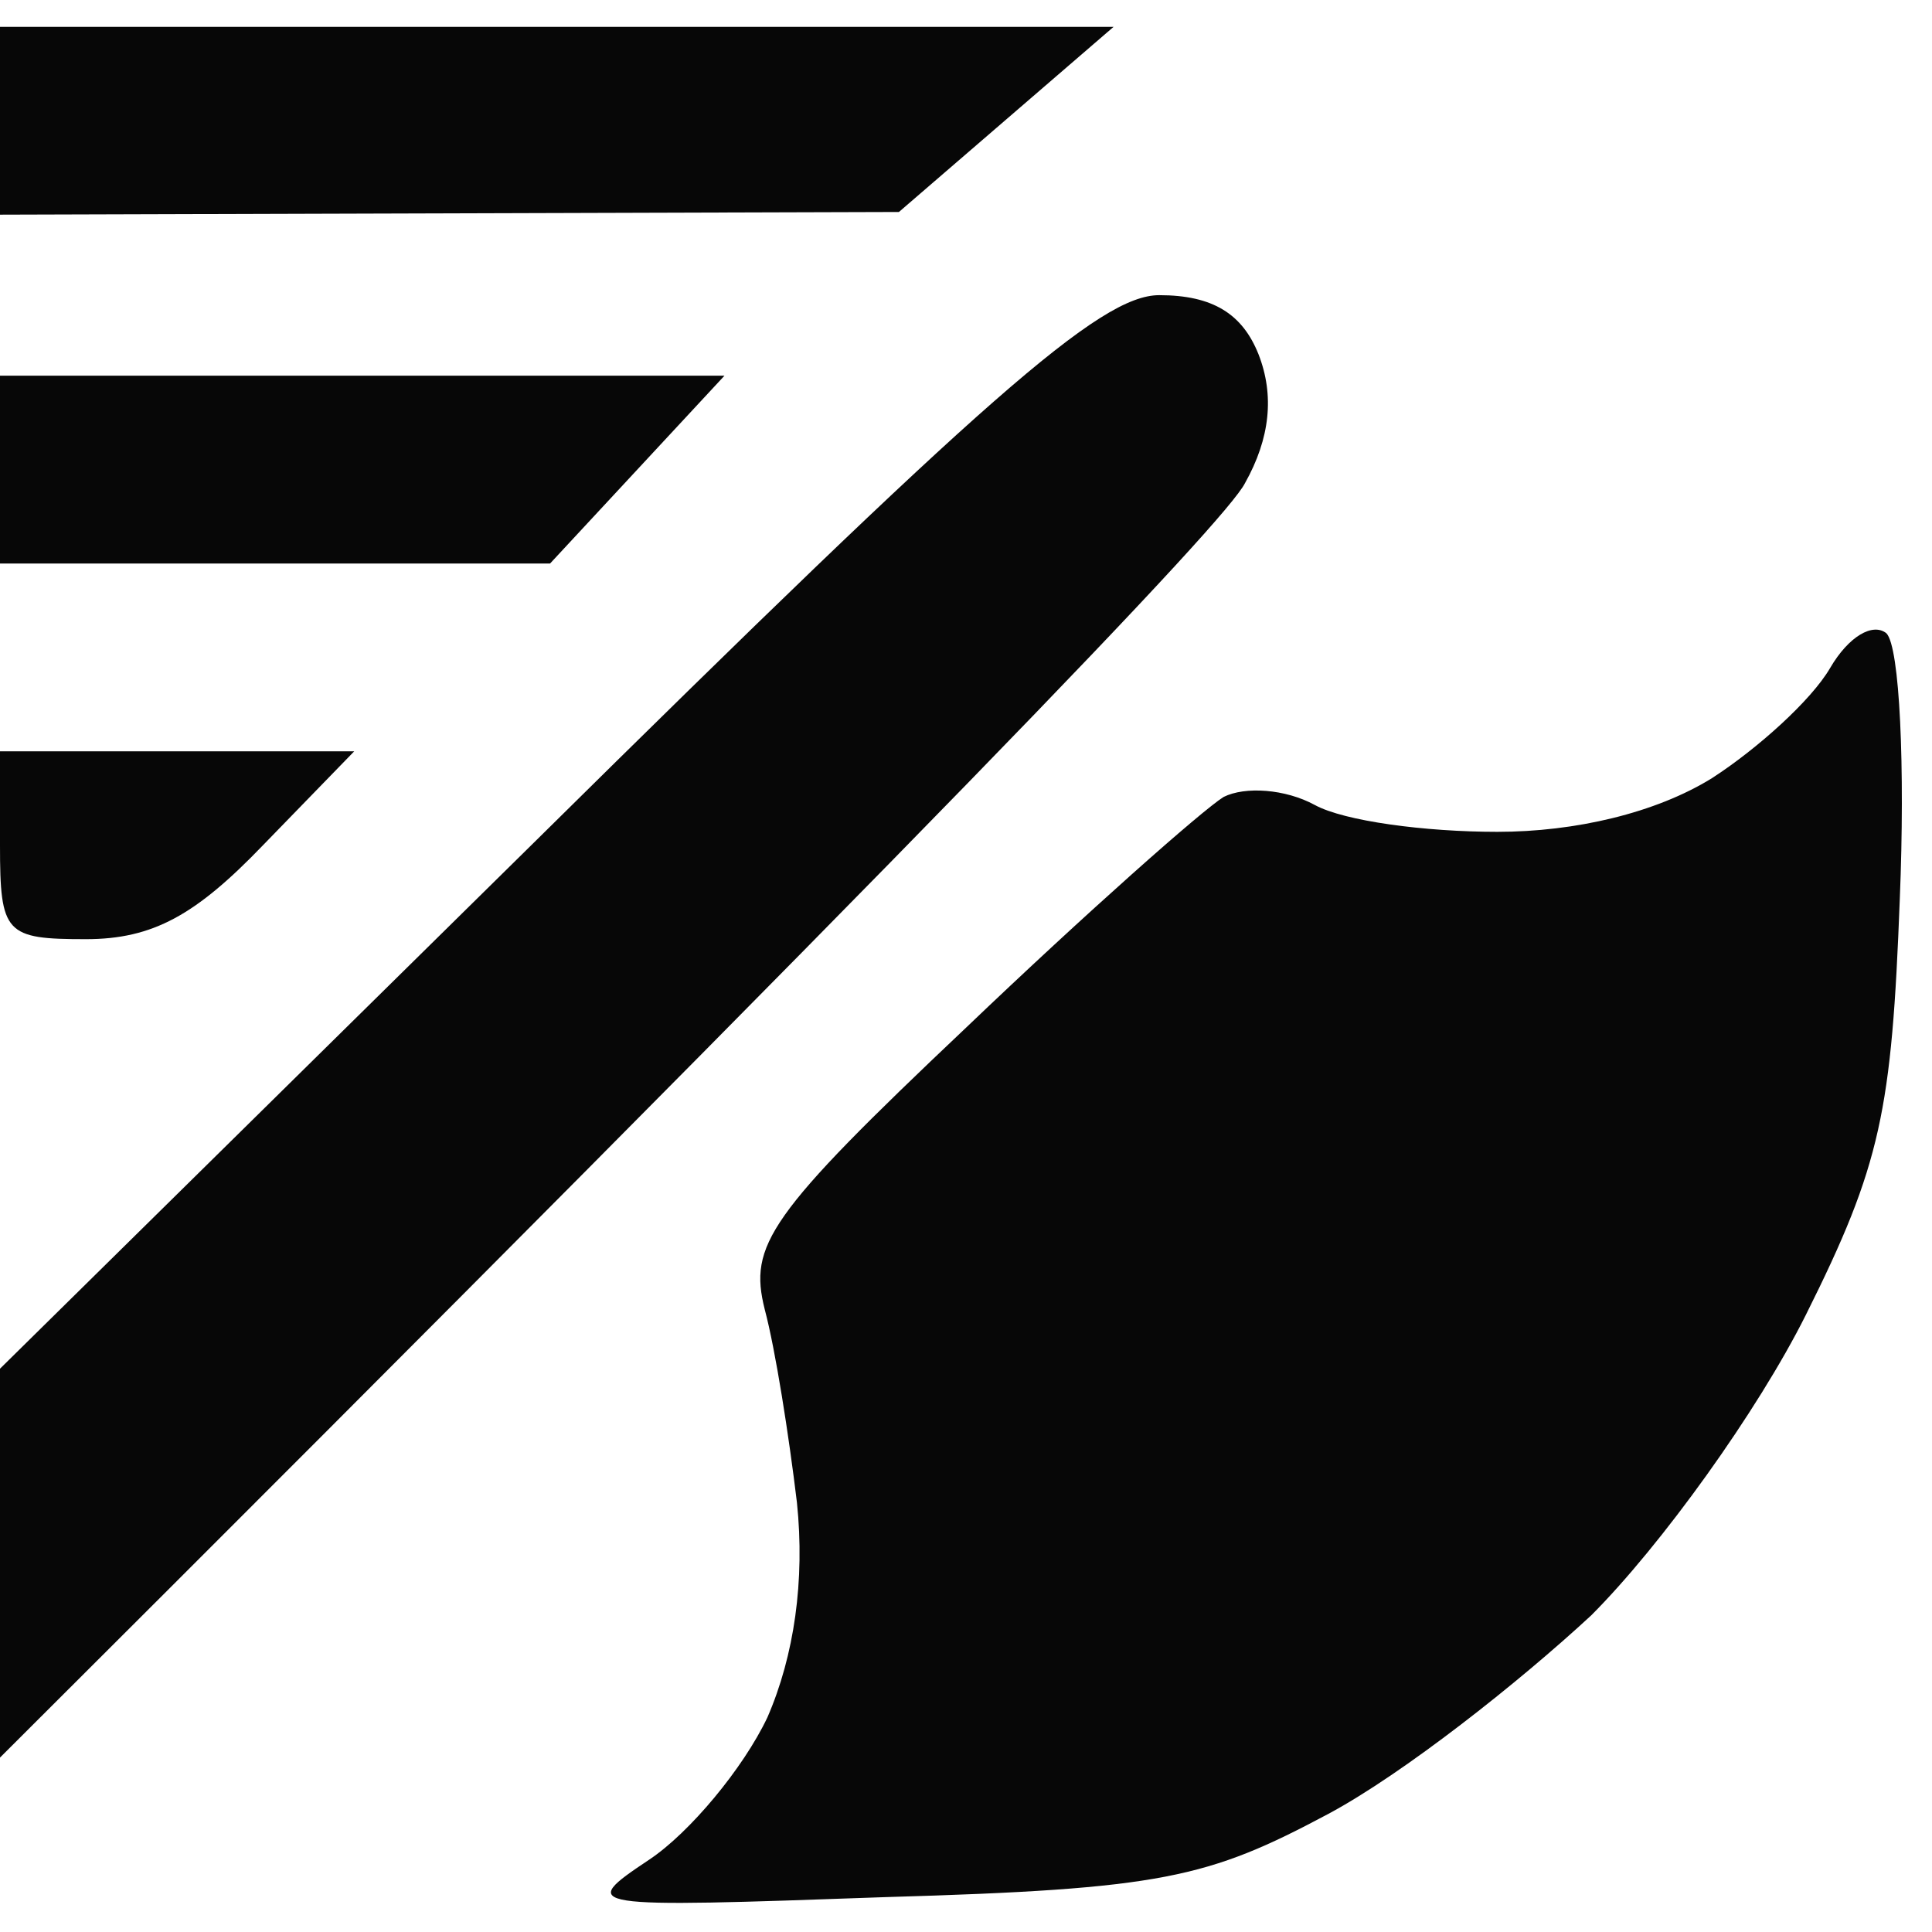
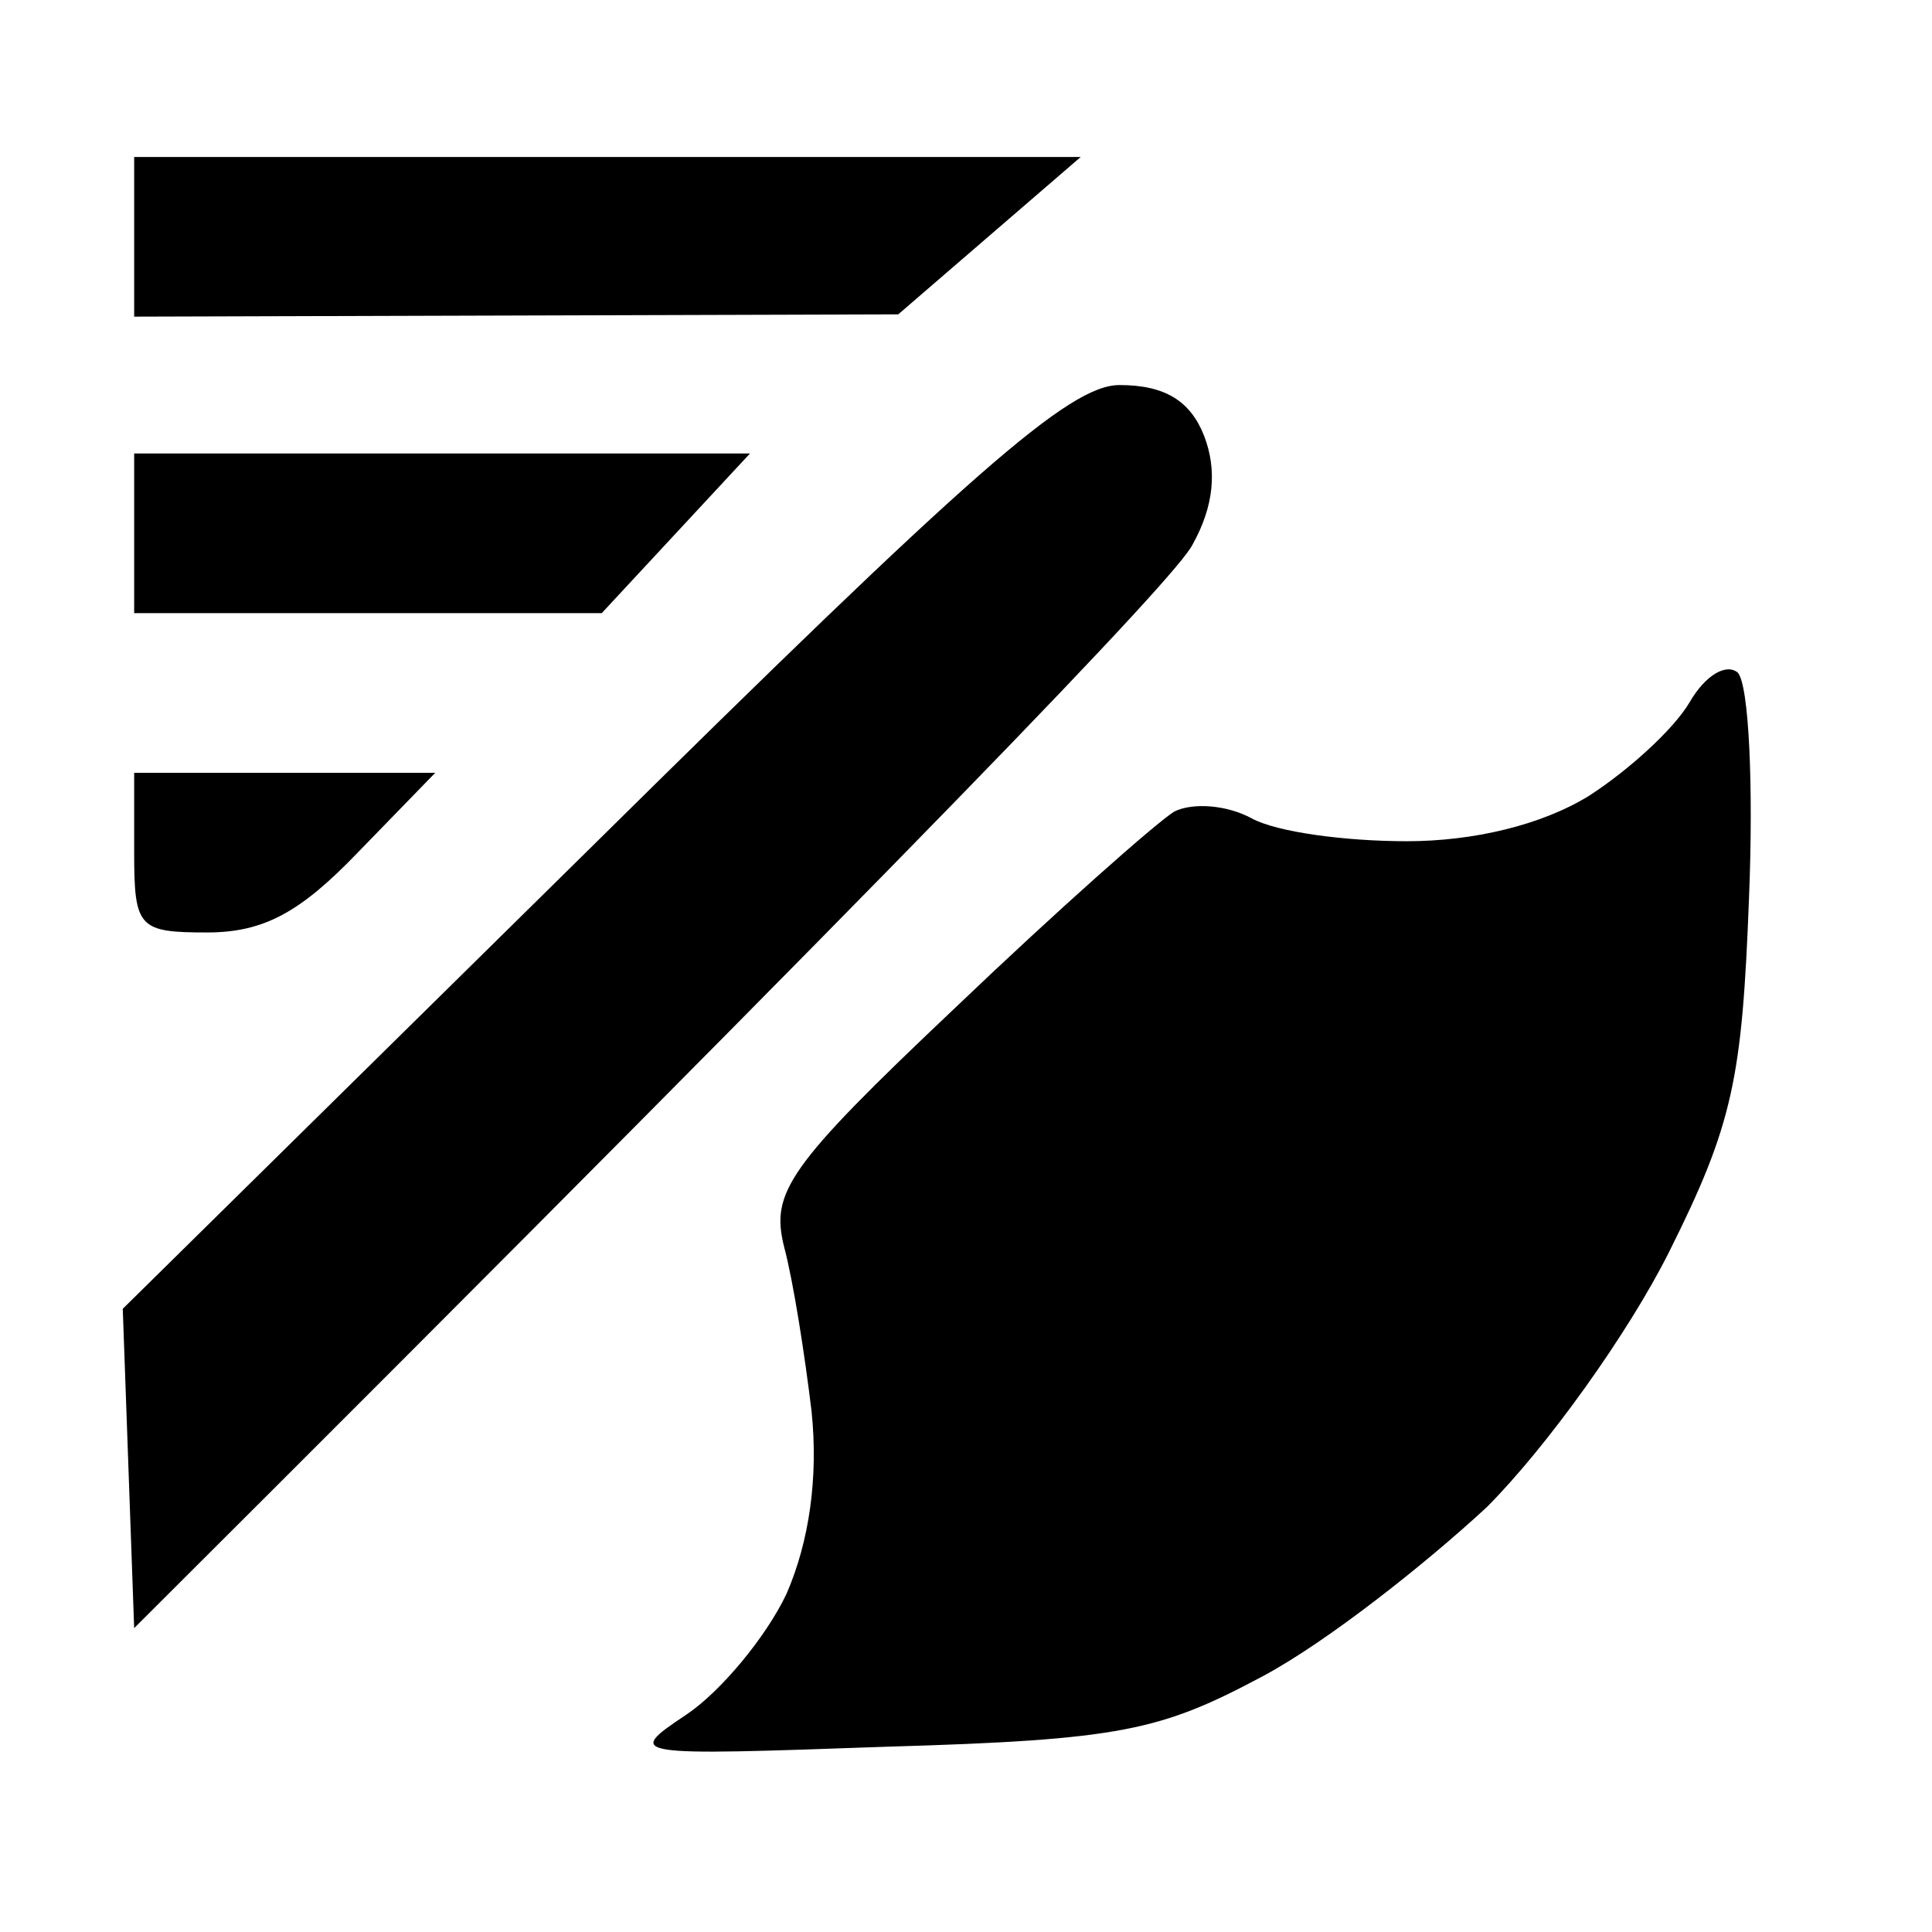
<svg xmlns="http://www.w3.org/2000/svg" version="1.2" viewBox="0 0 72 72" width="72" height="72">
-   <style>
- 		.s0 { opacity: .97;fill: currentColor }
- 	</style>
-   <path id="Path 0" fill-rule="evenodd" class="s0" d="m0 1h41.5l-8 6.9-33.5 0.1zm43.2 10c2 0 3.1 0.7 3.7 2.2q0.9 2.3-0.5 4.8c-0.7 1.4-11.4 12.6-46.4 47.5l-0.5-14 20.5-20.2c16.7-16.5 21-20.3 23.2-20.3zm-43.2 3h27l-6.5 7h-20.5zm0 14h13.2l-3.4 3.5c-2.5 2.6-4.1 3.5-6.6 3.5-3 0-3.2-0.2-3.2-3.5zm70.3-4.4c0.5 0.5 0.7 5 0.5 9.9-0.3 7.9-0.7 9.9-3.5 15.5-1.8 3.6-5.4 8.6-8 11.2-2.7 2.5-7 5.9-9.8 7.4-4.5 2.4-6.2 2.8-16.5 3.1-11.3 0.4-11.5 0.4-8.8-1.4 1.5-1 3.5-3.4 4.4-5.3 1-2.3 1.4-5.1 1.1-8-0.3-2.5-0.8-5.7-1.2-7.2-0.6-2.4 0.1-3.5 7.5-10.5 4.5-4.3 8.8-8.1 9.6-8.6 0.8-0.4 2.3-0.3 3.4 0.3 1.1 0.6 4.1 1 6.8 1 2.9 0 5.9-0.7 8-2 1.7-1.1 3.7-2.9 4.4-4.1 0.7-1.2 1.6-1.7 2.1-1.3z" />
+   <path id="Path 0" fill="currentColor" class="opacity-100" transform="translate(5, 5) scale(0.85 0.85)" d="m0 1h41.5l-8 6.9-33.5 0.1zm43.2 10c2 0 3.1 0.7 3.7 2.2q0.9 2.3-0.5 4.8c-0.7 1.4-11.4 12.6-46.4 47.5l-0.5-14 20.5-20.2c16.7-16.5 21-20.3 23.2-20.3zm-43.2 3h27l-6.5 7h-20.5zm0 14h13.2l-3.4 3.5c-2.5 2.6-4.1 3.5-6.6 3.5-3 0-3.2-0.2-3.2-3.5zm70.3-4.4c0.5 0.5 0.7 5 0.5 9.9-0.3 7.9-0.7 9.9-3.5 15.5-1.8 3.6-5.4 8.6-8 11.2-2.7 2.5-7 5.9-9.8 7.4-4.5 2.4-6.2 2.8-16.5 3.1-11.3 0.4-11.5 0.4-8.8-1.4 1.5-1 3.5-3.4 4.4-5.3 1-2.3 1.4-5.1 1.1-8-0.3-2.5-0.8-5.7-1.2-7.2-0.6-2.4 0.1-3.5 7.5-10.5 4.5-4.3 8.8-8.1 9.6-8.6 0.8-0.4 2.3-0.3 3.4 0.3 1.1 0.6 4.1 1 6.8 1 2.9 0 5.9-0.7 8-2 1.7-1.1 3.7-2.9 4.4-4.1 0.7-1.2 1.6-1.7 2.1-1.3z" />
</svg>
